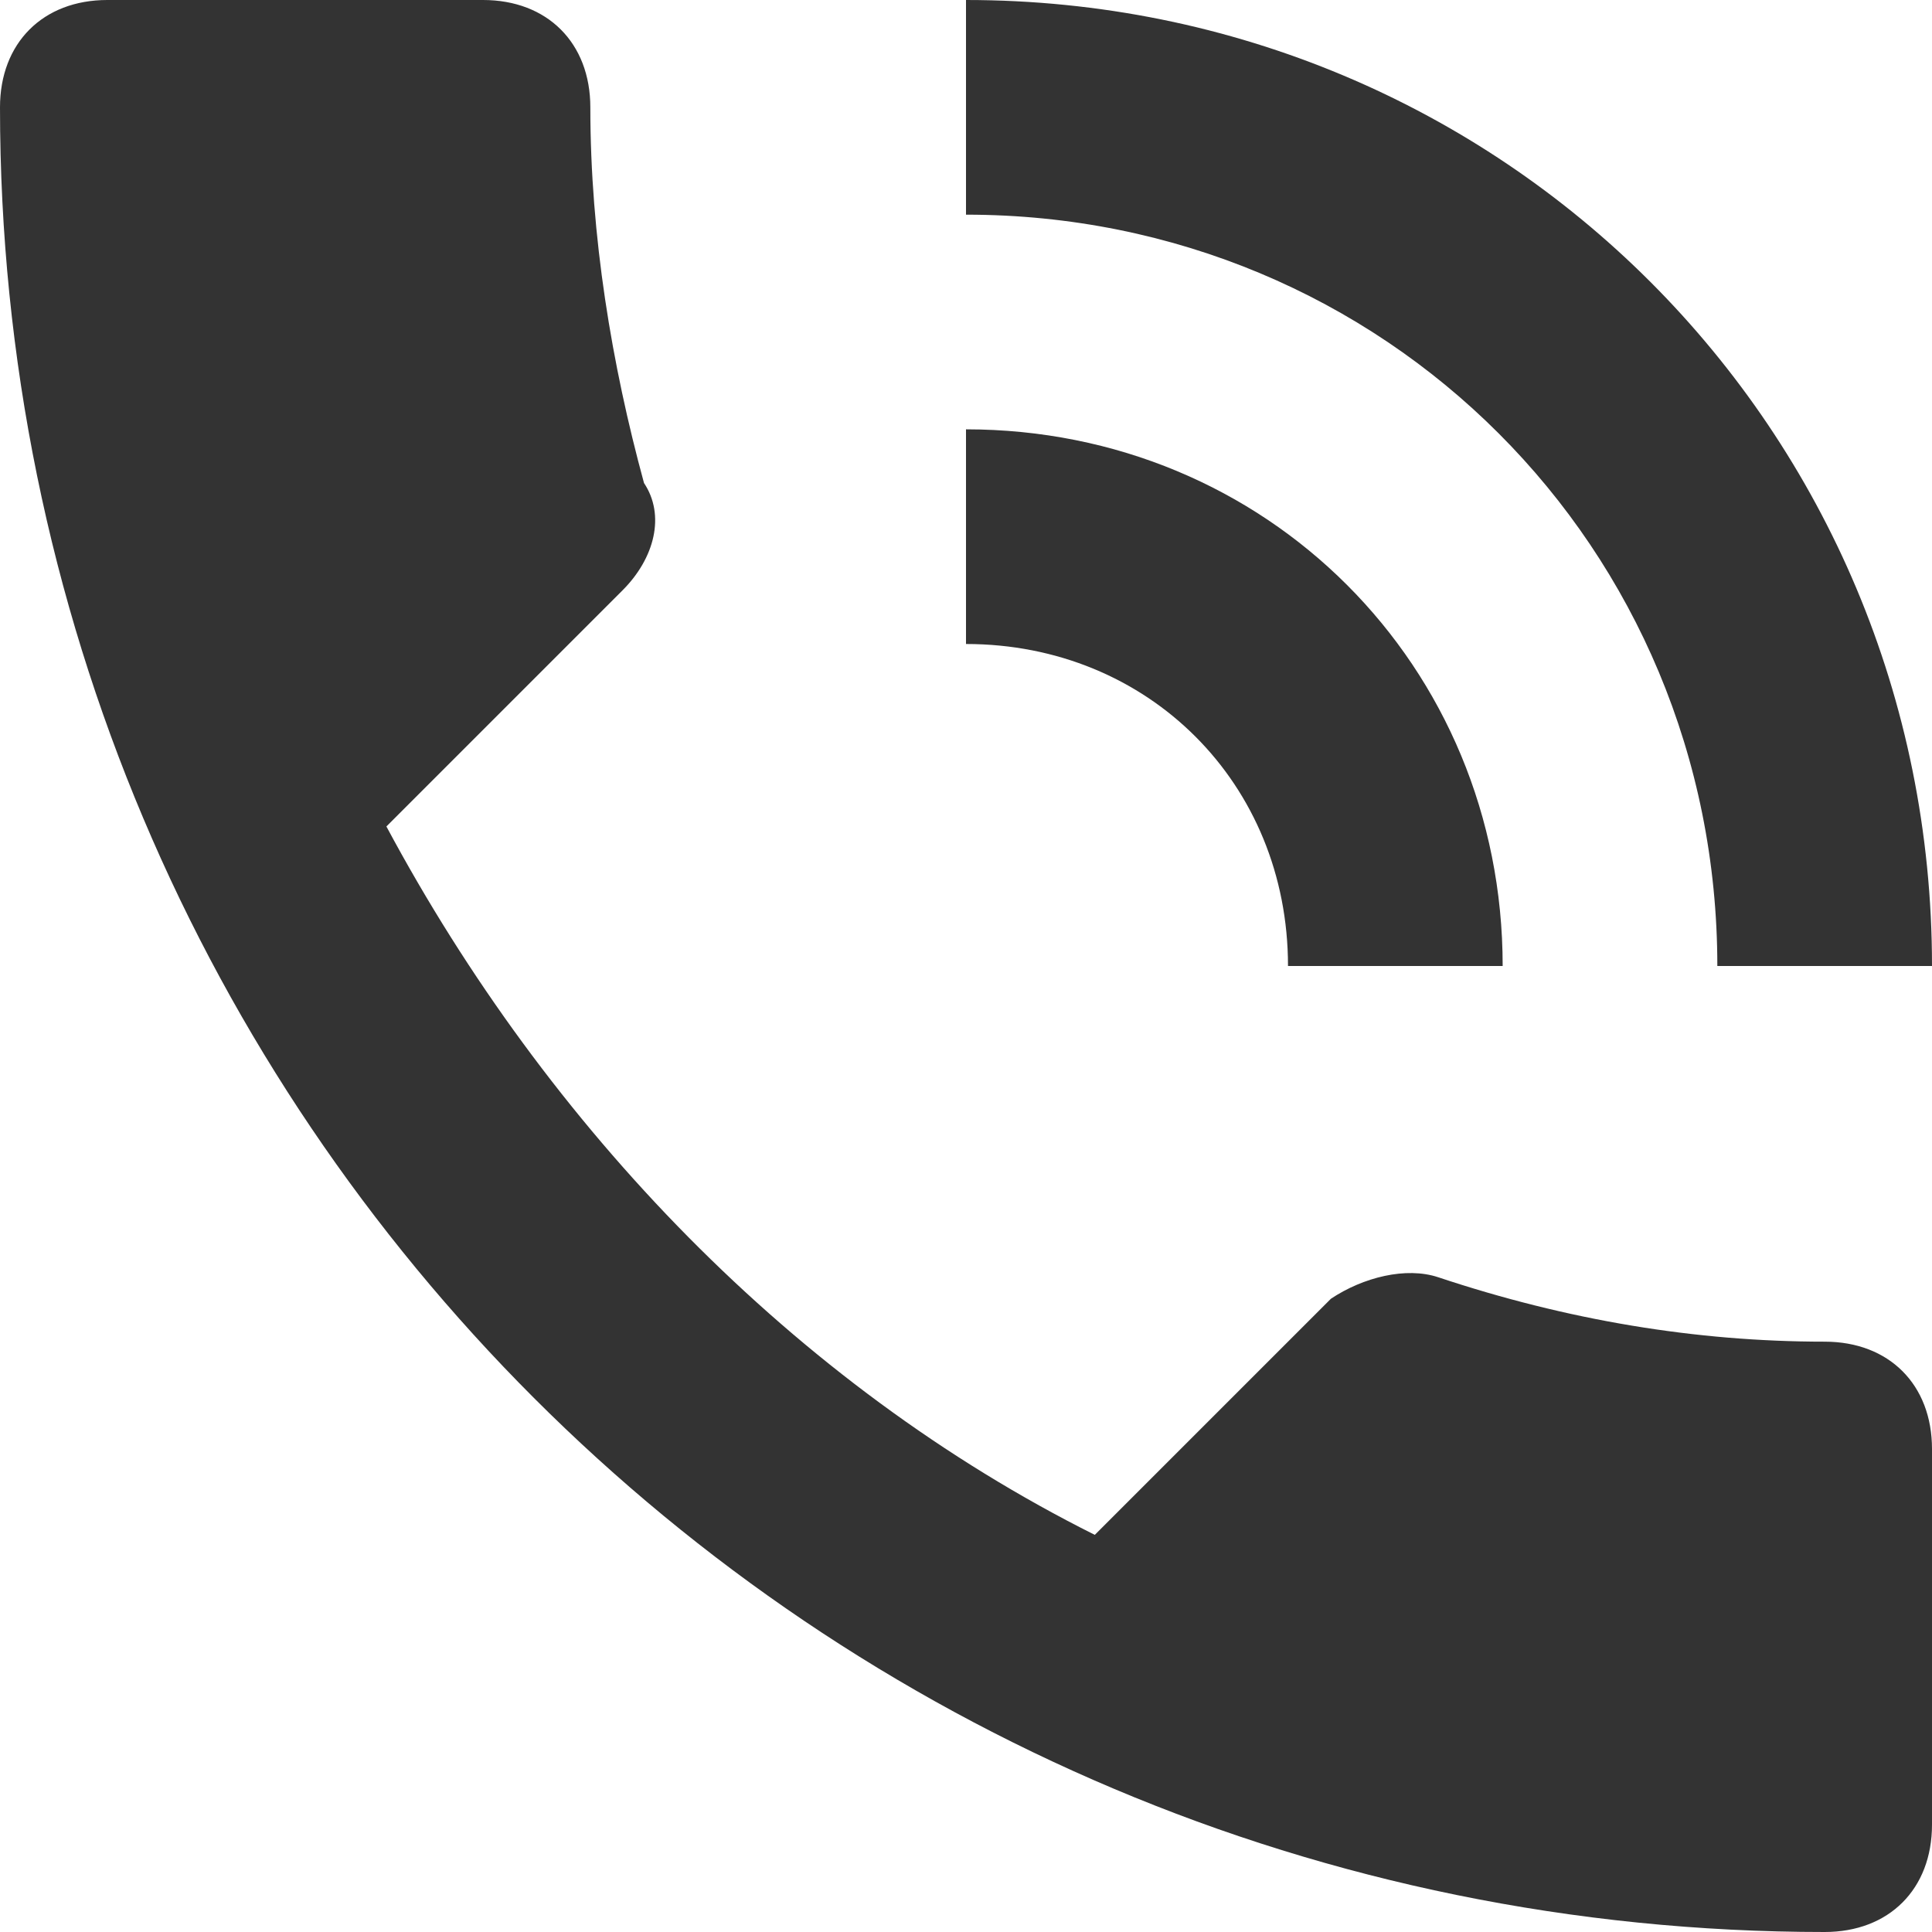
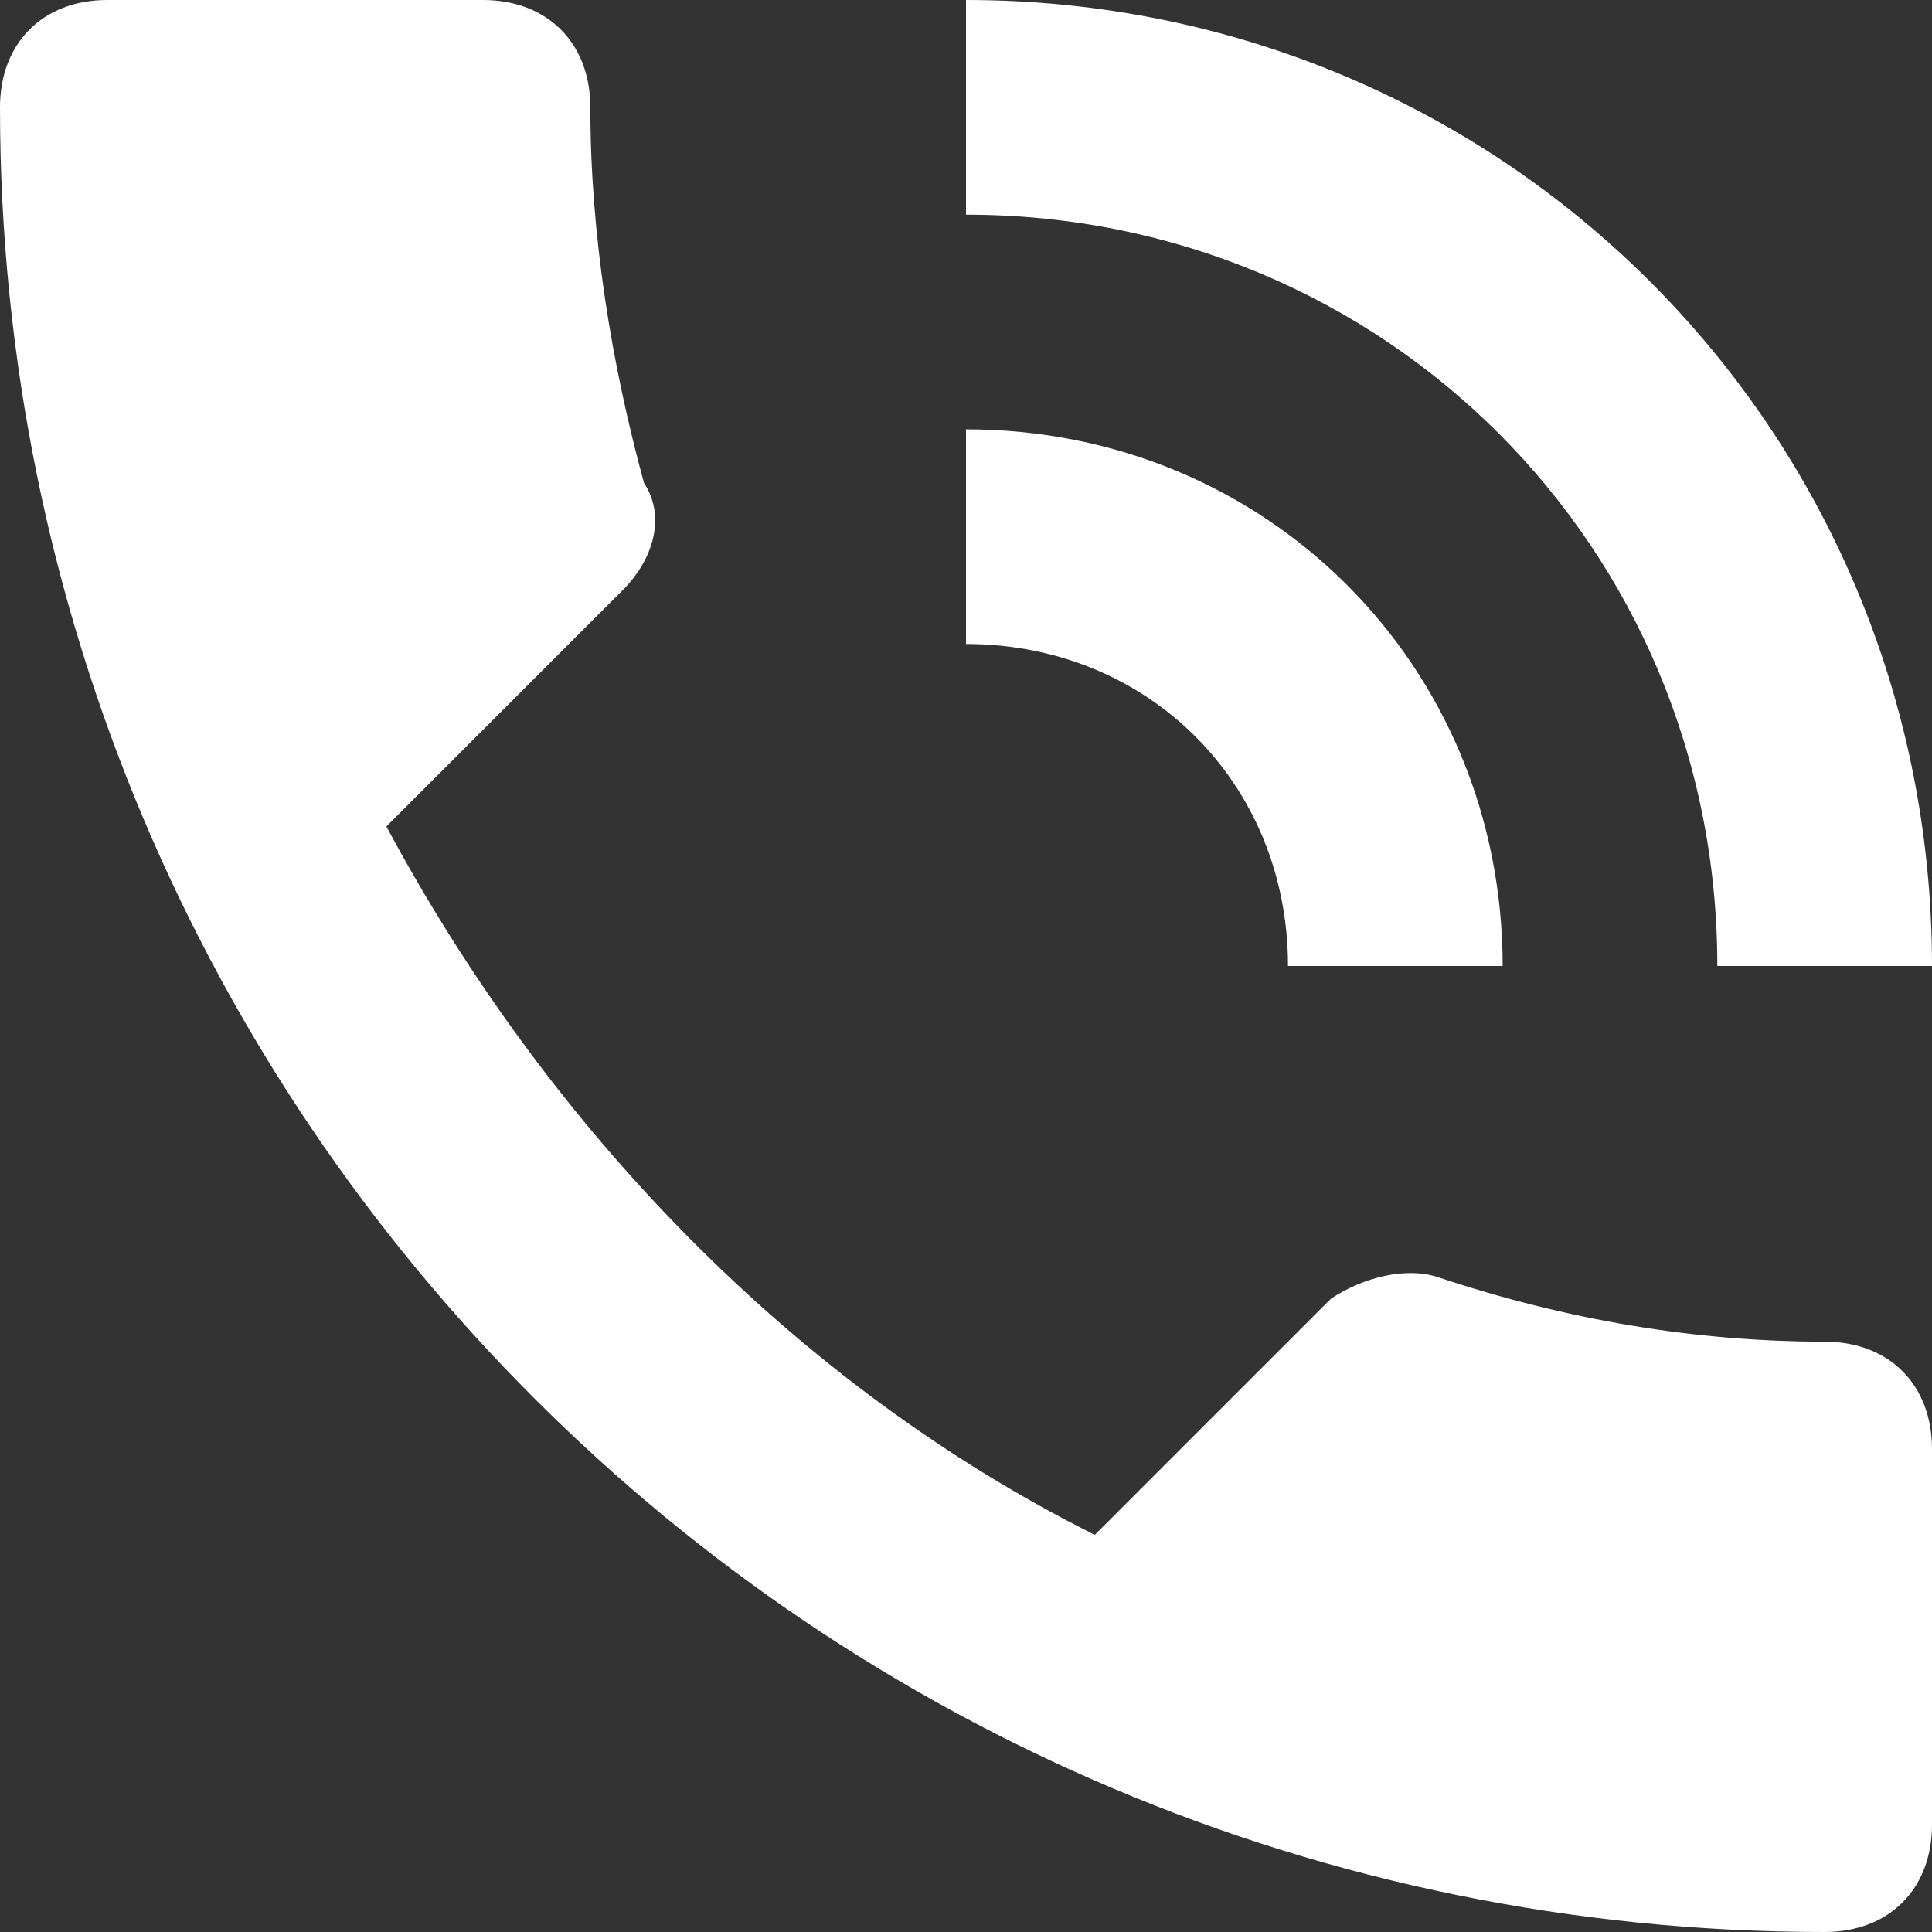
<svg xmlns="http://www.w3.org/2000/svg" width="18" height="18">
-   <g fill="#fff" fill-rule="evenodd">
+   <g fill="#333" fill-rule="evenodd">
    <path d="M-3-3h24v24H-3z" />
-     <path d="M17 12.5c-1.2 0-2.4-.2-3.6-.6-.3-.1-.7 0-1 .2l-2.2 2.2c-2.8-1.4-5.1-3.8-6.6-6.6l2.2-2.2c.3-.3.4-.7.2-1-.3-1.1-.5-2.3-.5-3.5 0-.6-.4-1-1-1H1C.4 0 0 .4 0 1c0 9.4 7.6 17 17 17 .6 0 1-.4 1-1v-3.5c0-.6-.4-1-1-1zM16 9h2c0-5-4-9-9-9v2c3.9 0 7 3.1 7 7zm-4 0h2c0-2.8-2.2-5-5-5v2c1.7 0 3 1.3 3 3z" fill="#333" />
+     <path d="M17 12.5c-1.2 0-2.4-.2-3.6-.6-.3-.1-.7 0-1 .2l-2.2 2.2c-2.8-1.4-5.1-3.8-6.6-6.6l2.2-2.2c.3-.3.4-.7.2-1-.3-1.1-.5-2.3-.5-3.5 0-.6-.4-1-1-1H1C.4 0 0 .4 0 1c0 9.4 7.6 17 17 17 .6 0 1-.4 1-1v-3.5c0-.6-.4-1-1-1zM16 9h2c0-5-4-9-9-9v2c3.9 0 7 3.1 7 7zm-4 0h2c0-2.8-2.2-5-5-5v2c1.7 0 3 1.3 3 3z" fill="#fff" />
  </g>
</svg>
